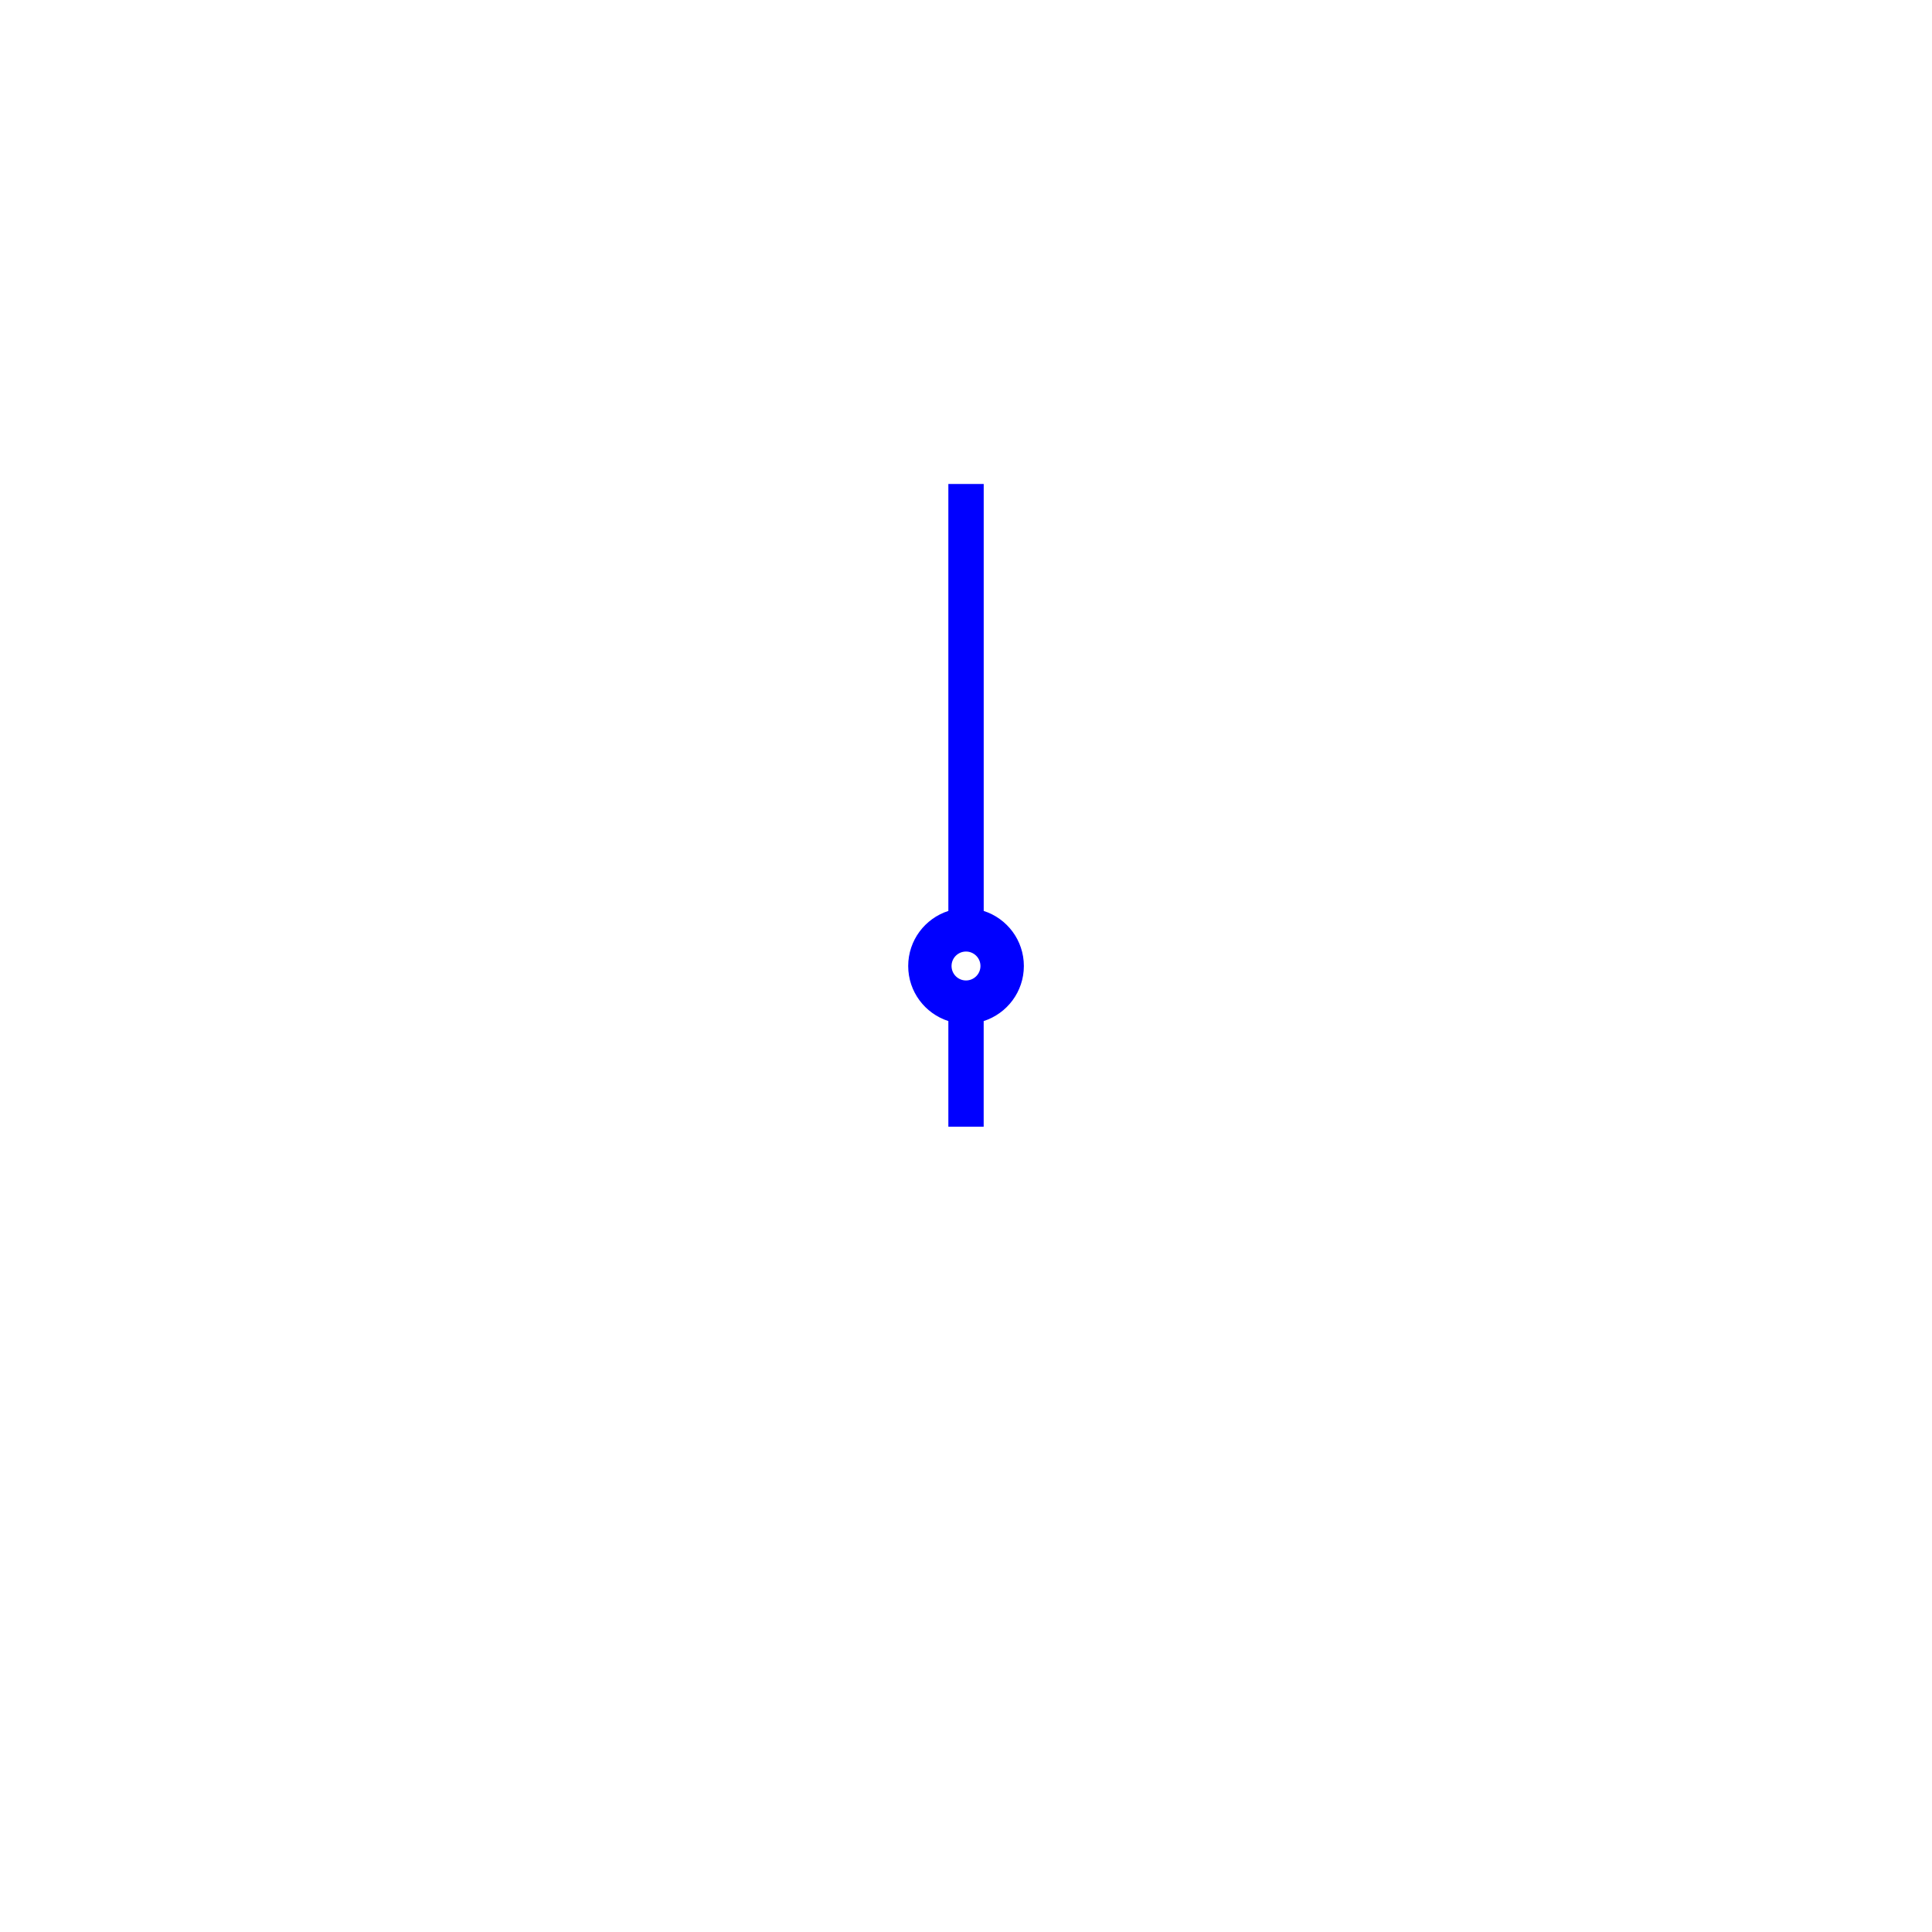
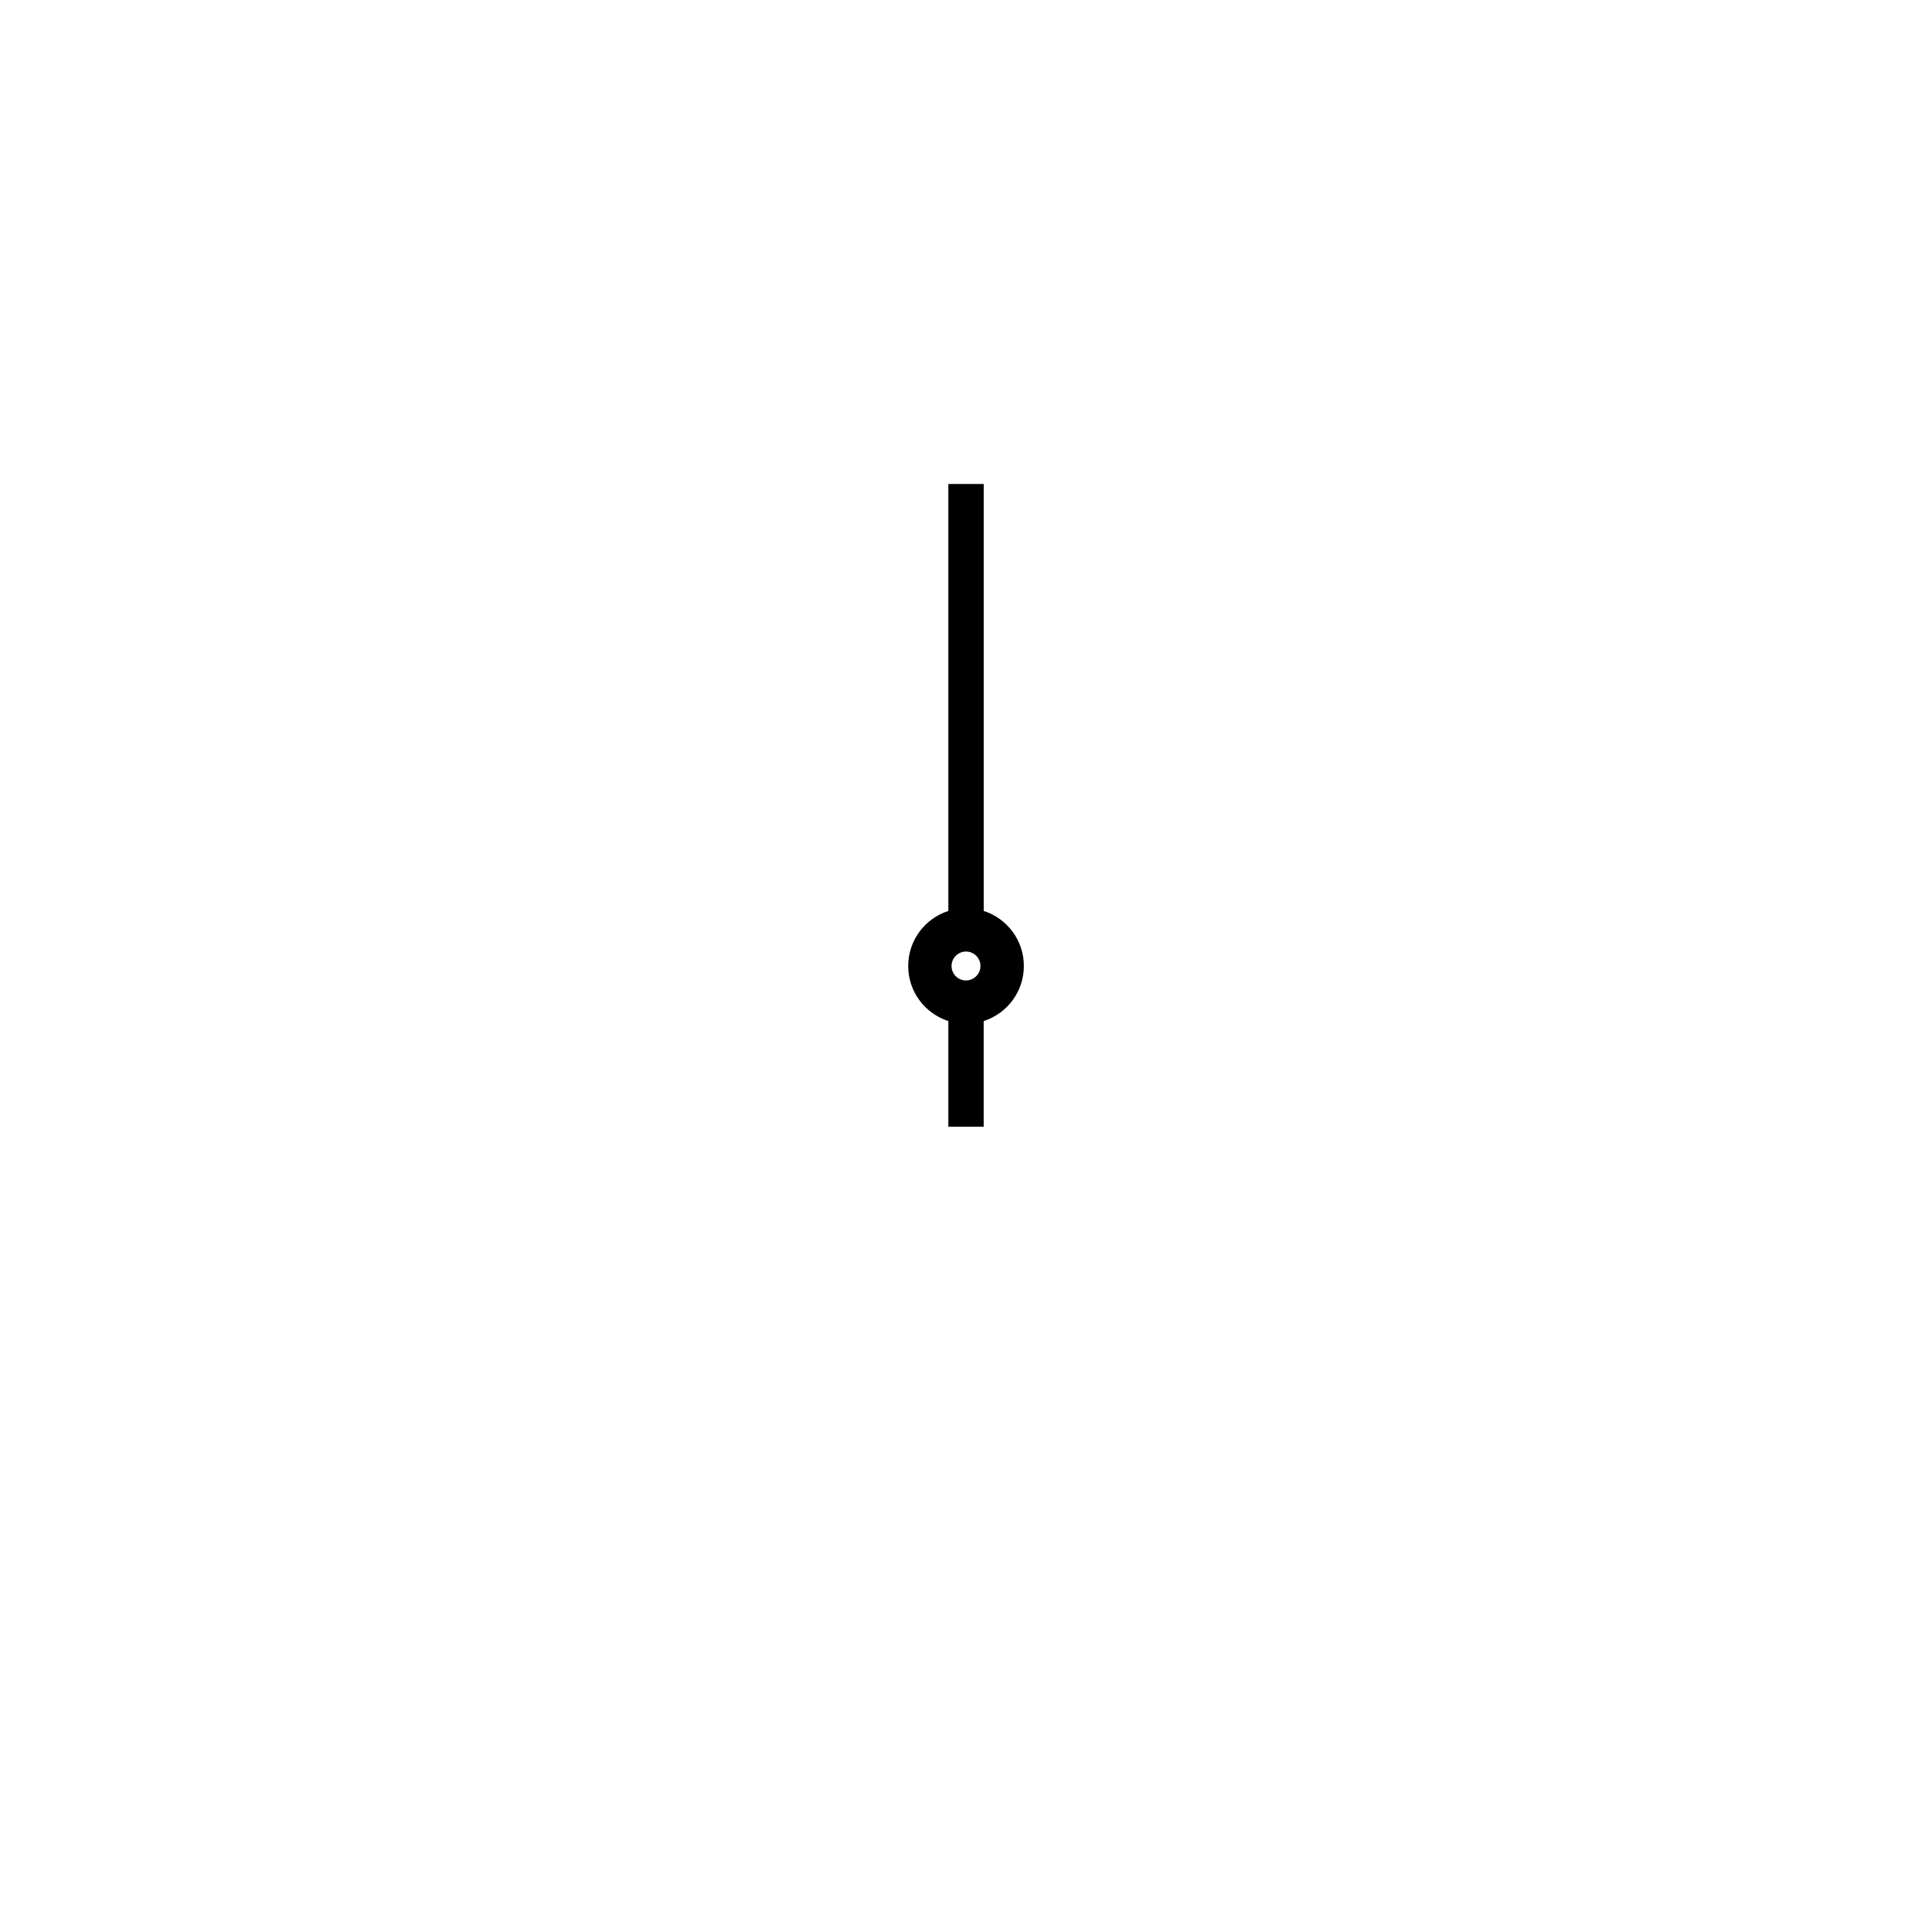
<svg xmlns="http://www.w3.org/2000/svg" id="_레이어_3" data-name="레이어 3" viewBox="0 0 600 600">
  <defs>
    <style>
      .cls-1 {
-         fill: blue;
+         fill: black;
      }
    </style>
  </defs>
  <path class="cls-1" d="M305.49,349.9v-32.8c7.24-2.32,12.48-9.1,12.48-17.1,0-8.01-5.24-14.78-12.47-17.1v-132.6s-10.98,0-10.98,0v132.6c-7.23,2.32-12.47,9.1-12.47,17.1,0,8.01,5.24,14.78,12.47,17.1v32.8s10.98,0,10.98,0ZM295.51,300c0-2.48,2.01-4.49,4.49-4.49,2.48,0,4.49,2.01,4.49,4.49,0,2.48-2.01,4.49-4.49,4.49s-4.49-2.01-4.49-4.49Z" />
</svg>
